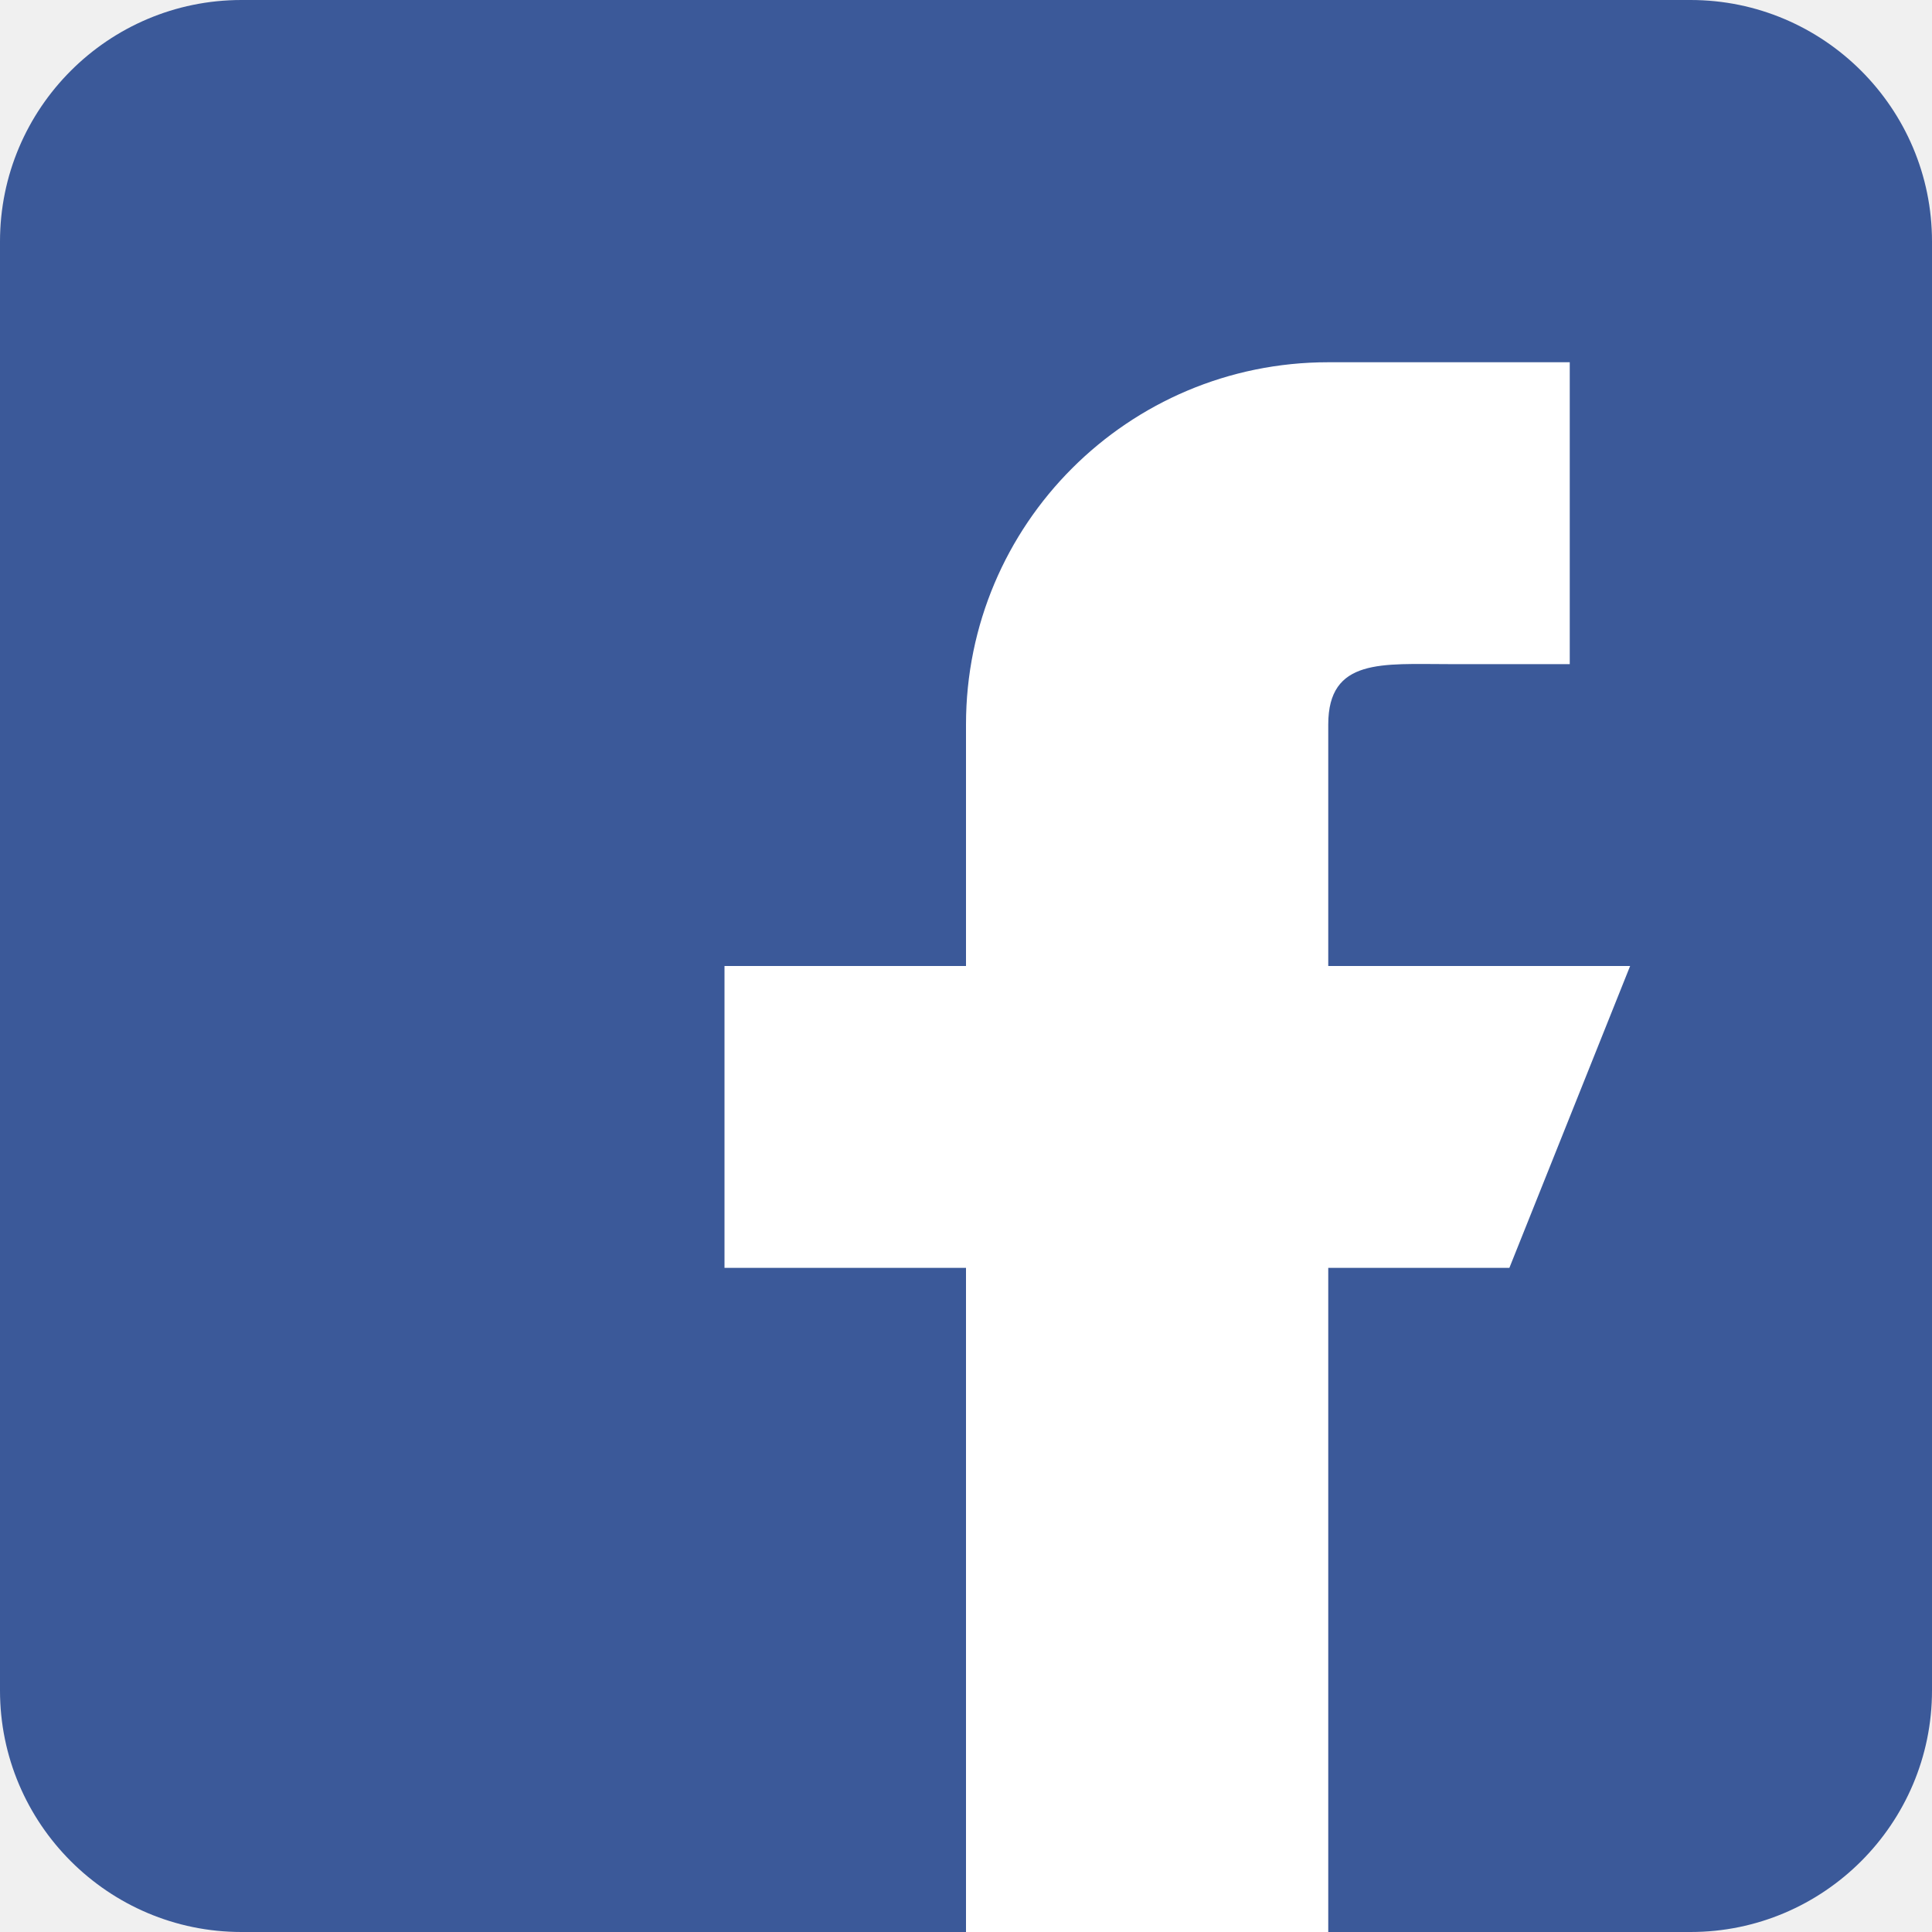
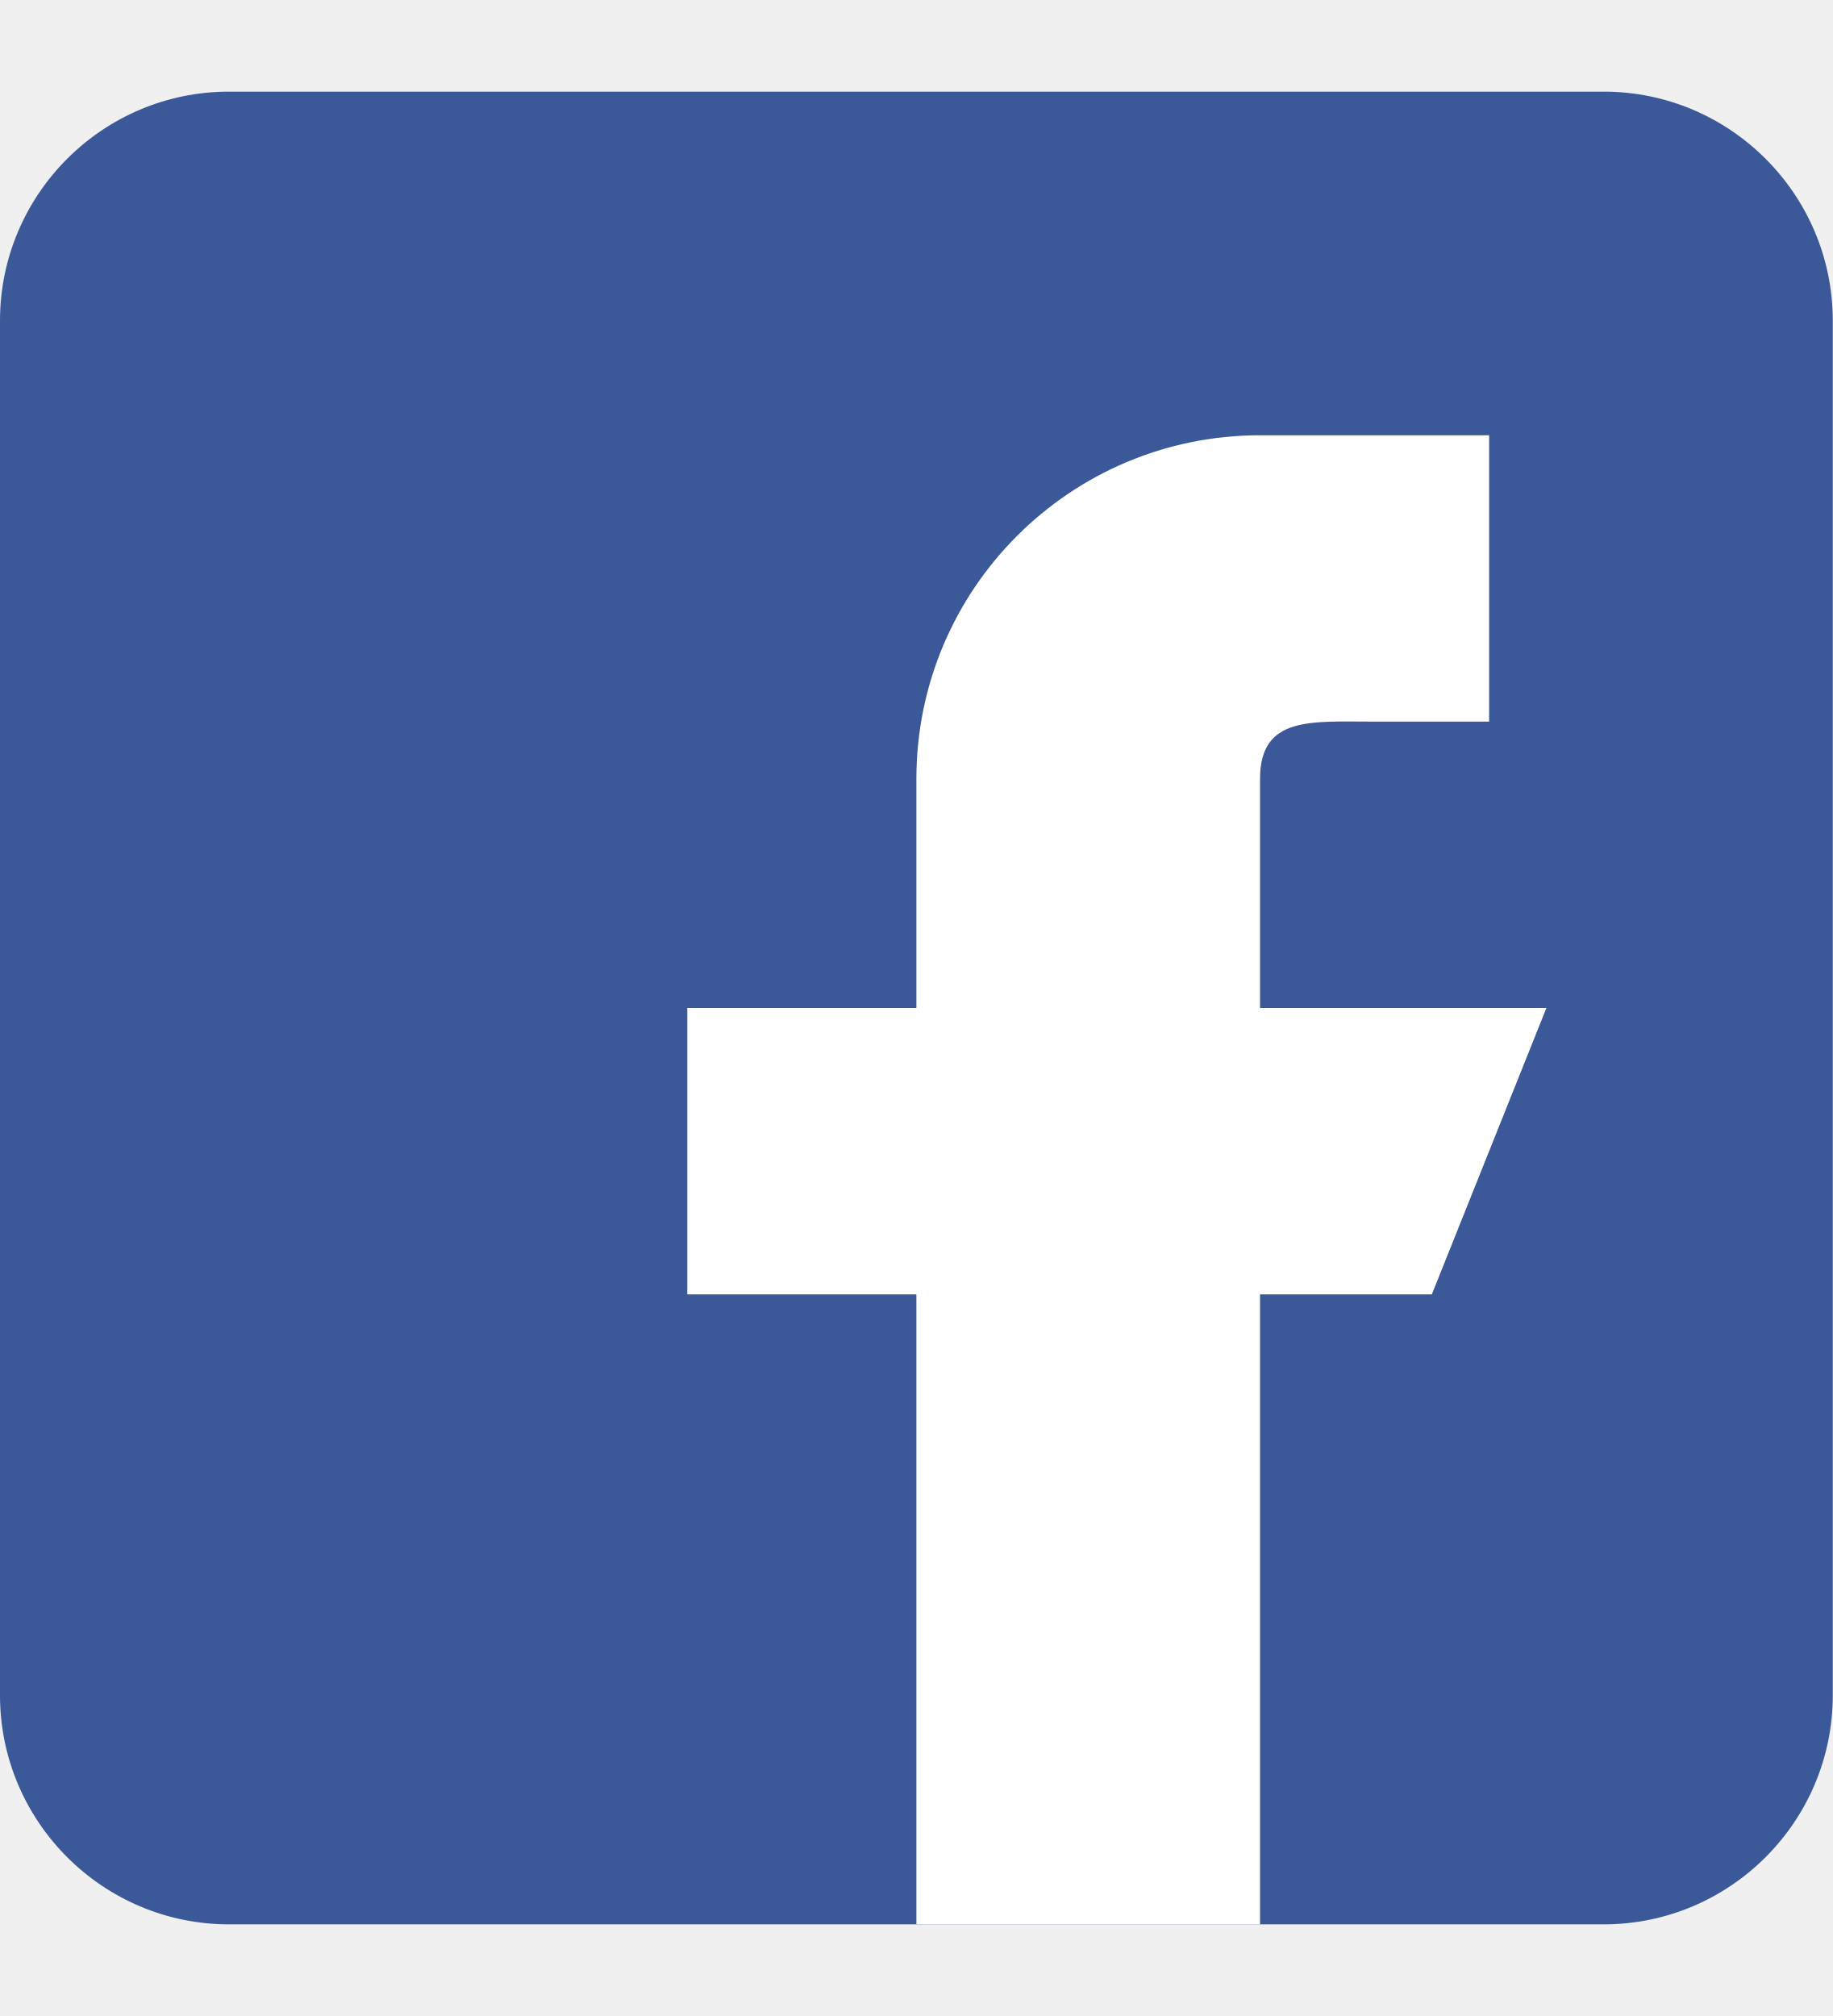
- <svg xmlns="http://www.w3.org/2000/svg" enable-background="new 0 0 24 24" height="512" viewBox="0 0 24 24" width="512">
+ <svg xmlns="http://www.w3.org/2000/svg" enable-background="new 0 0 24 24" height="110px" viewBox="0 0 24 24" width="100px">
  <path d="m21 0h-18c-1.655 0-3 1.345-3 3v18c0 1.654 1.345 3 3 3h18c1.654 0 3-1.346 3-3v-18c0-1.655-1.346-3-3-3z" fill="#3b5999" />
  <path d="m16.5 12v-3c0-.828.672-.75 1.5-.75h1.5v-3.75h-3c-2.486 0-4.5 2.014-4.5 4.5v3h-3v3.75h3v8.25h4.5v-8.25h2.25l1.5-3.75z" fill="#fff" />
</svg>
